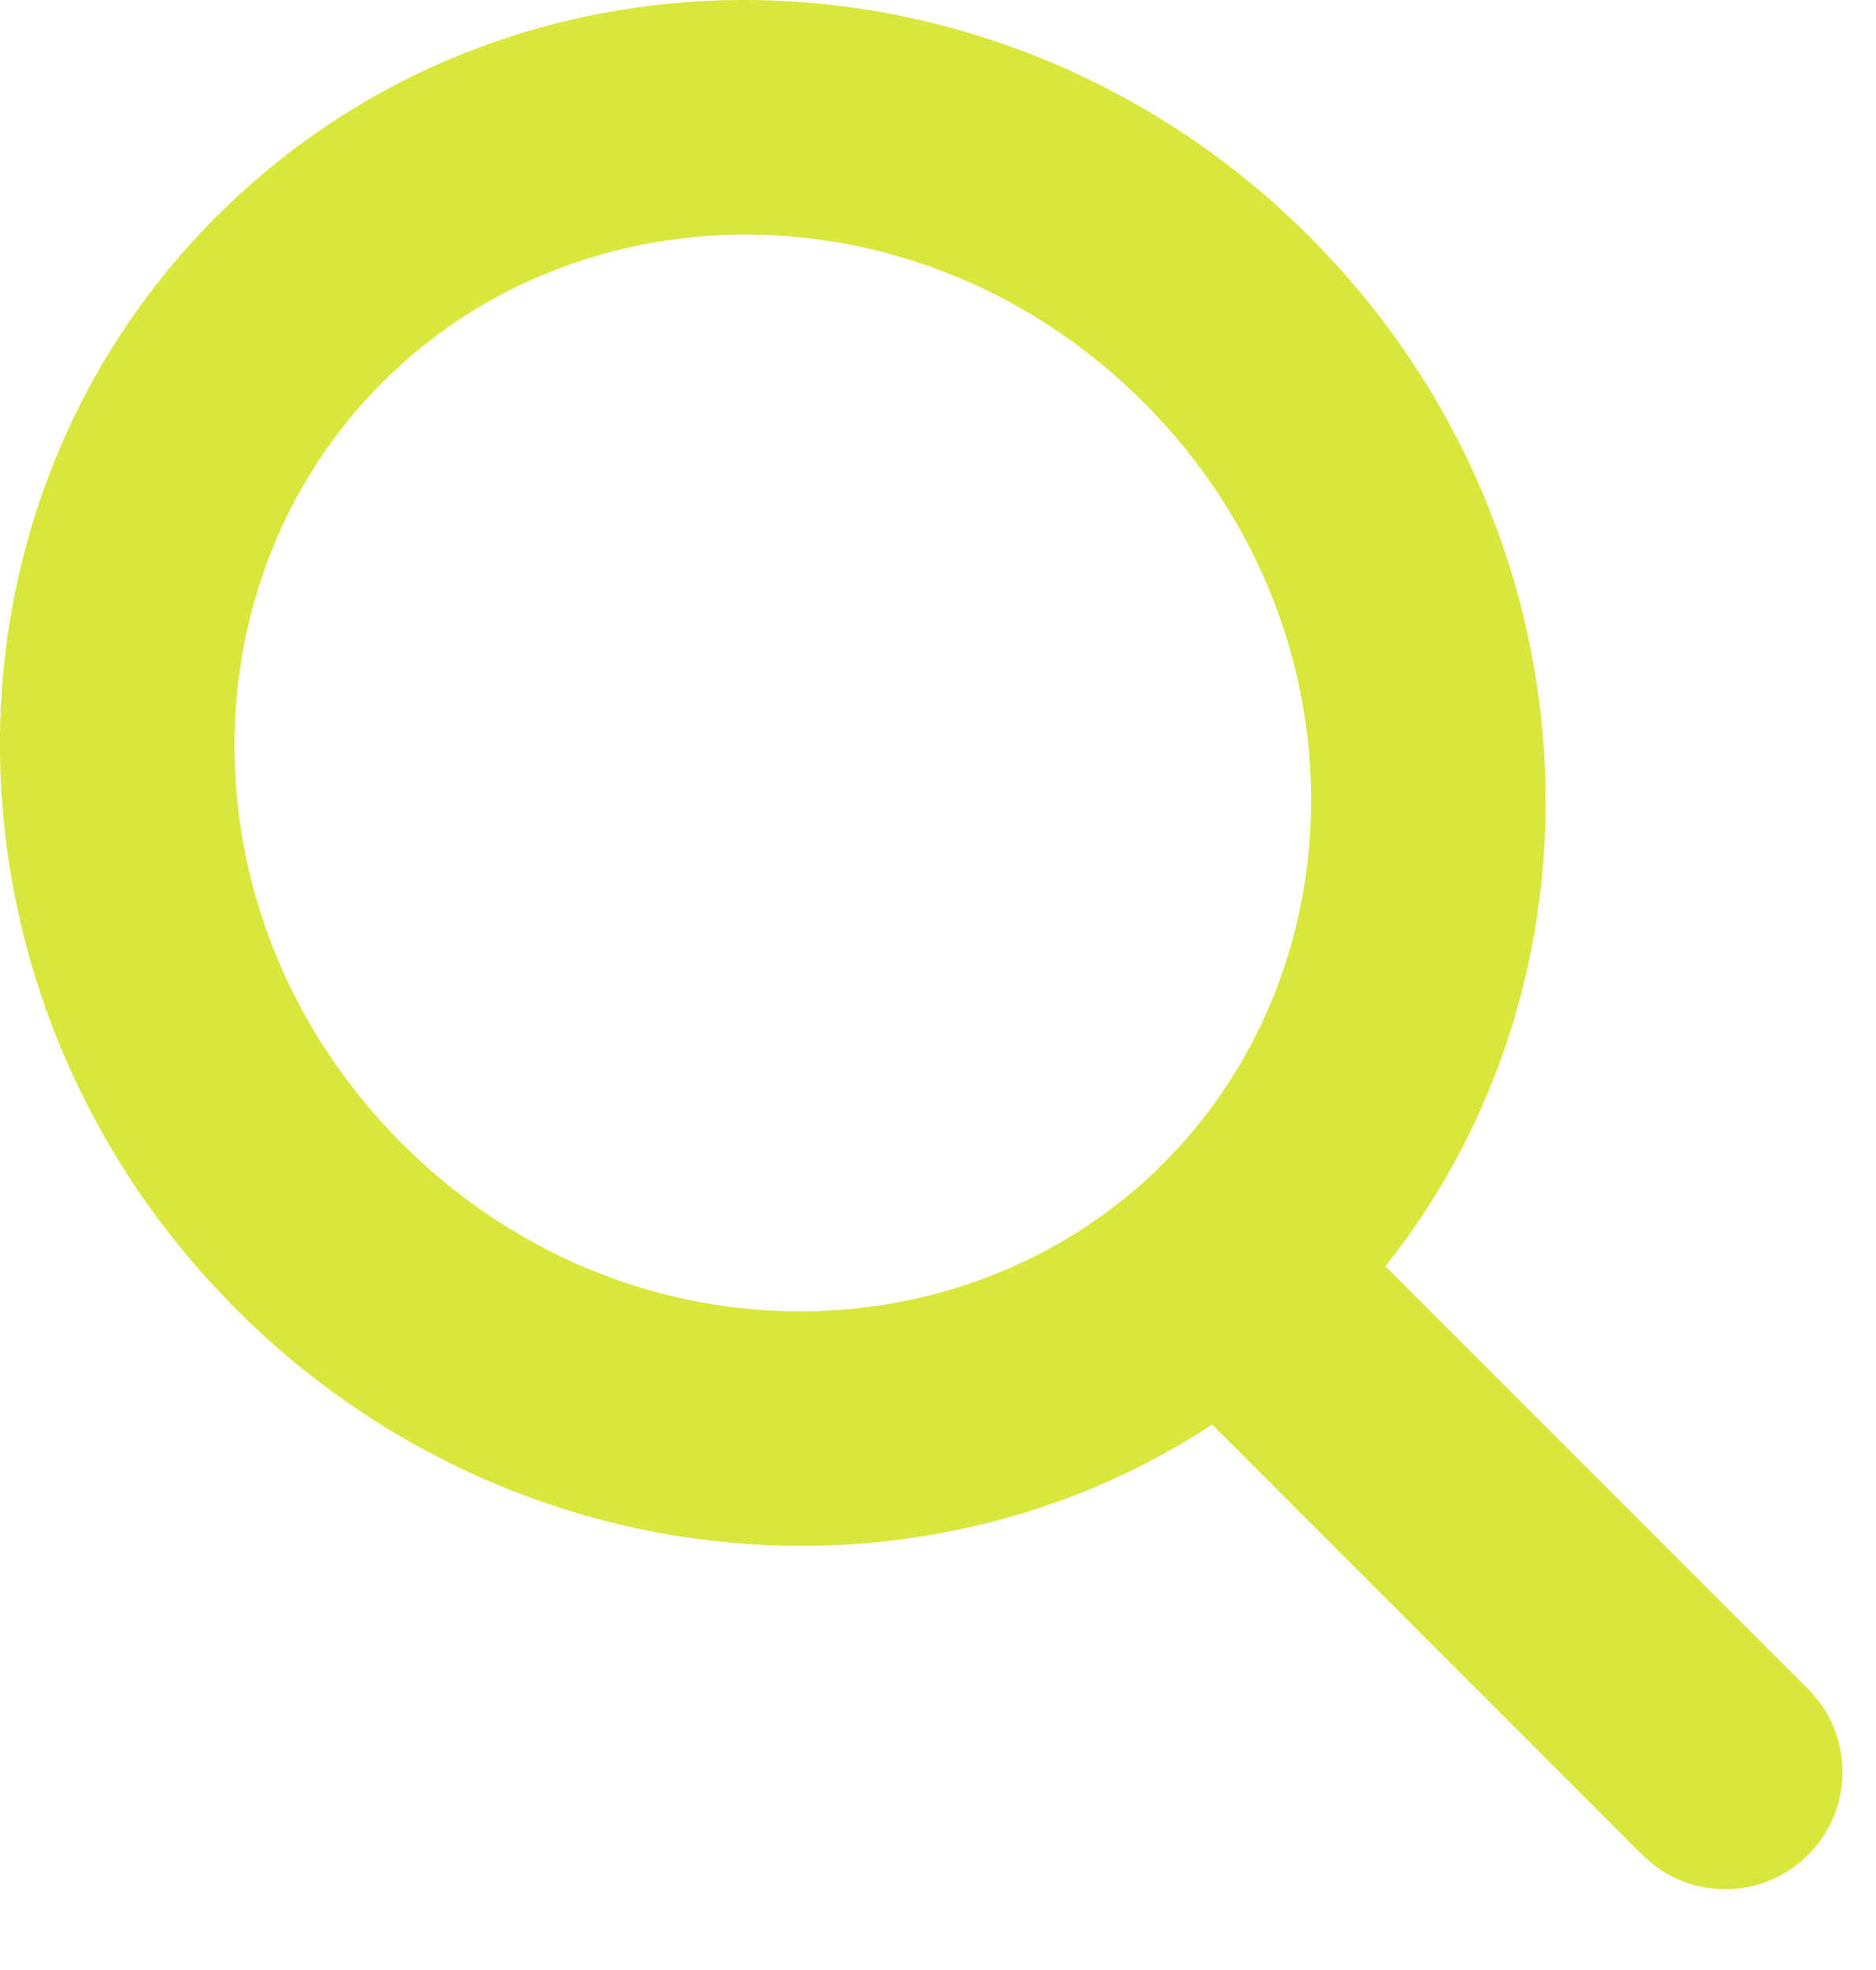
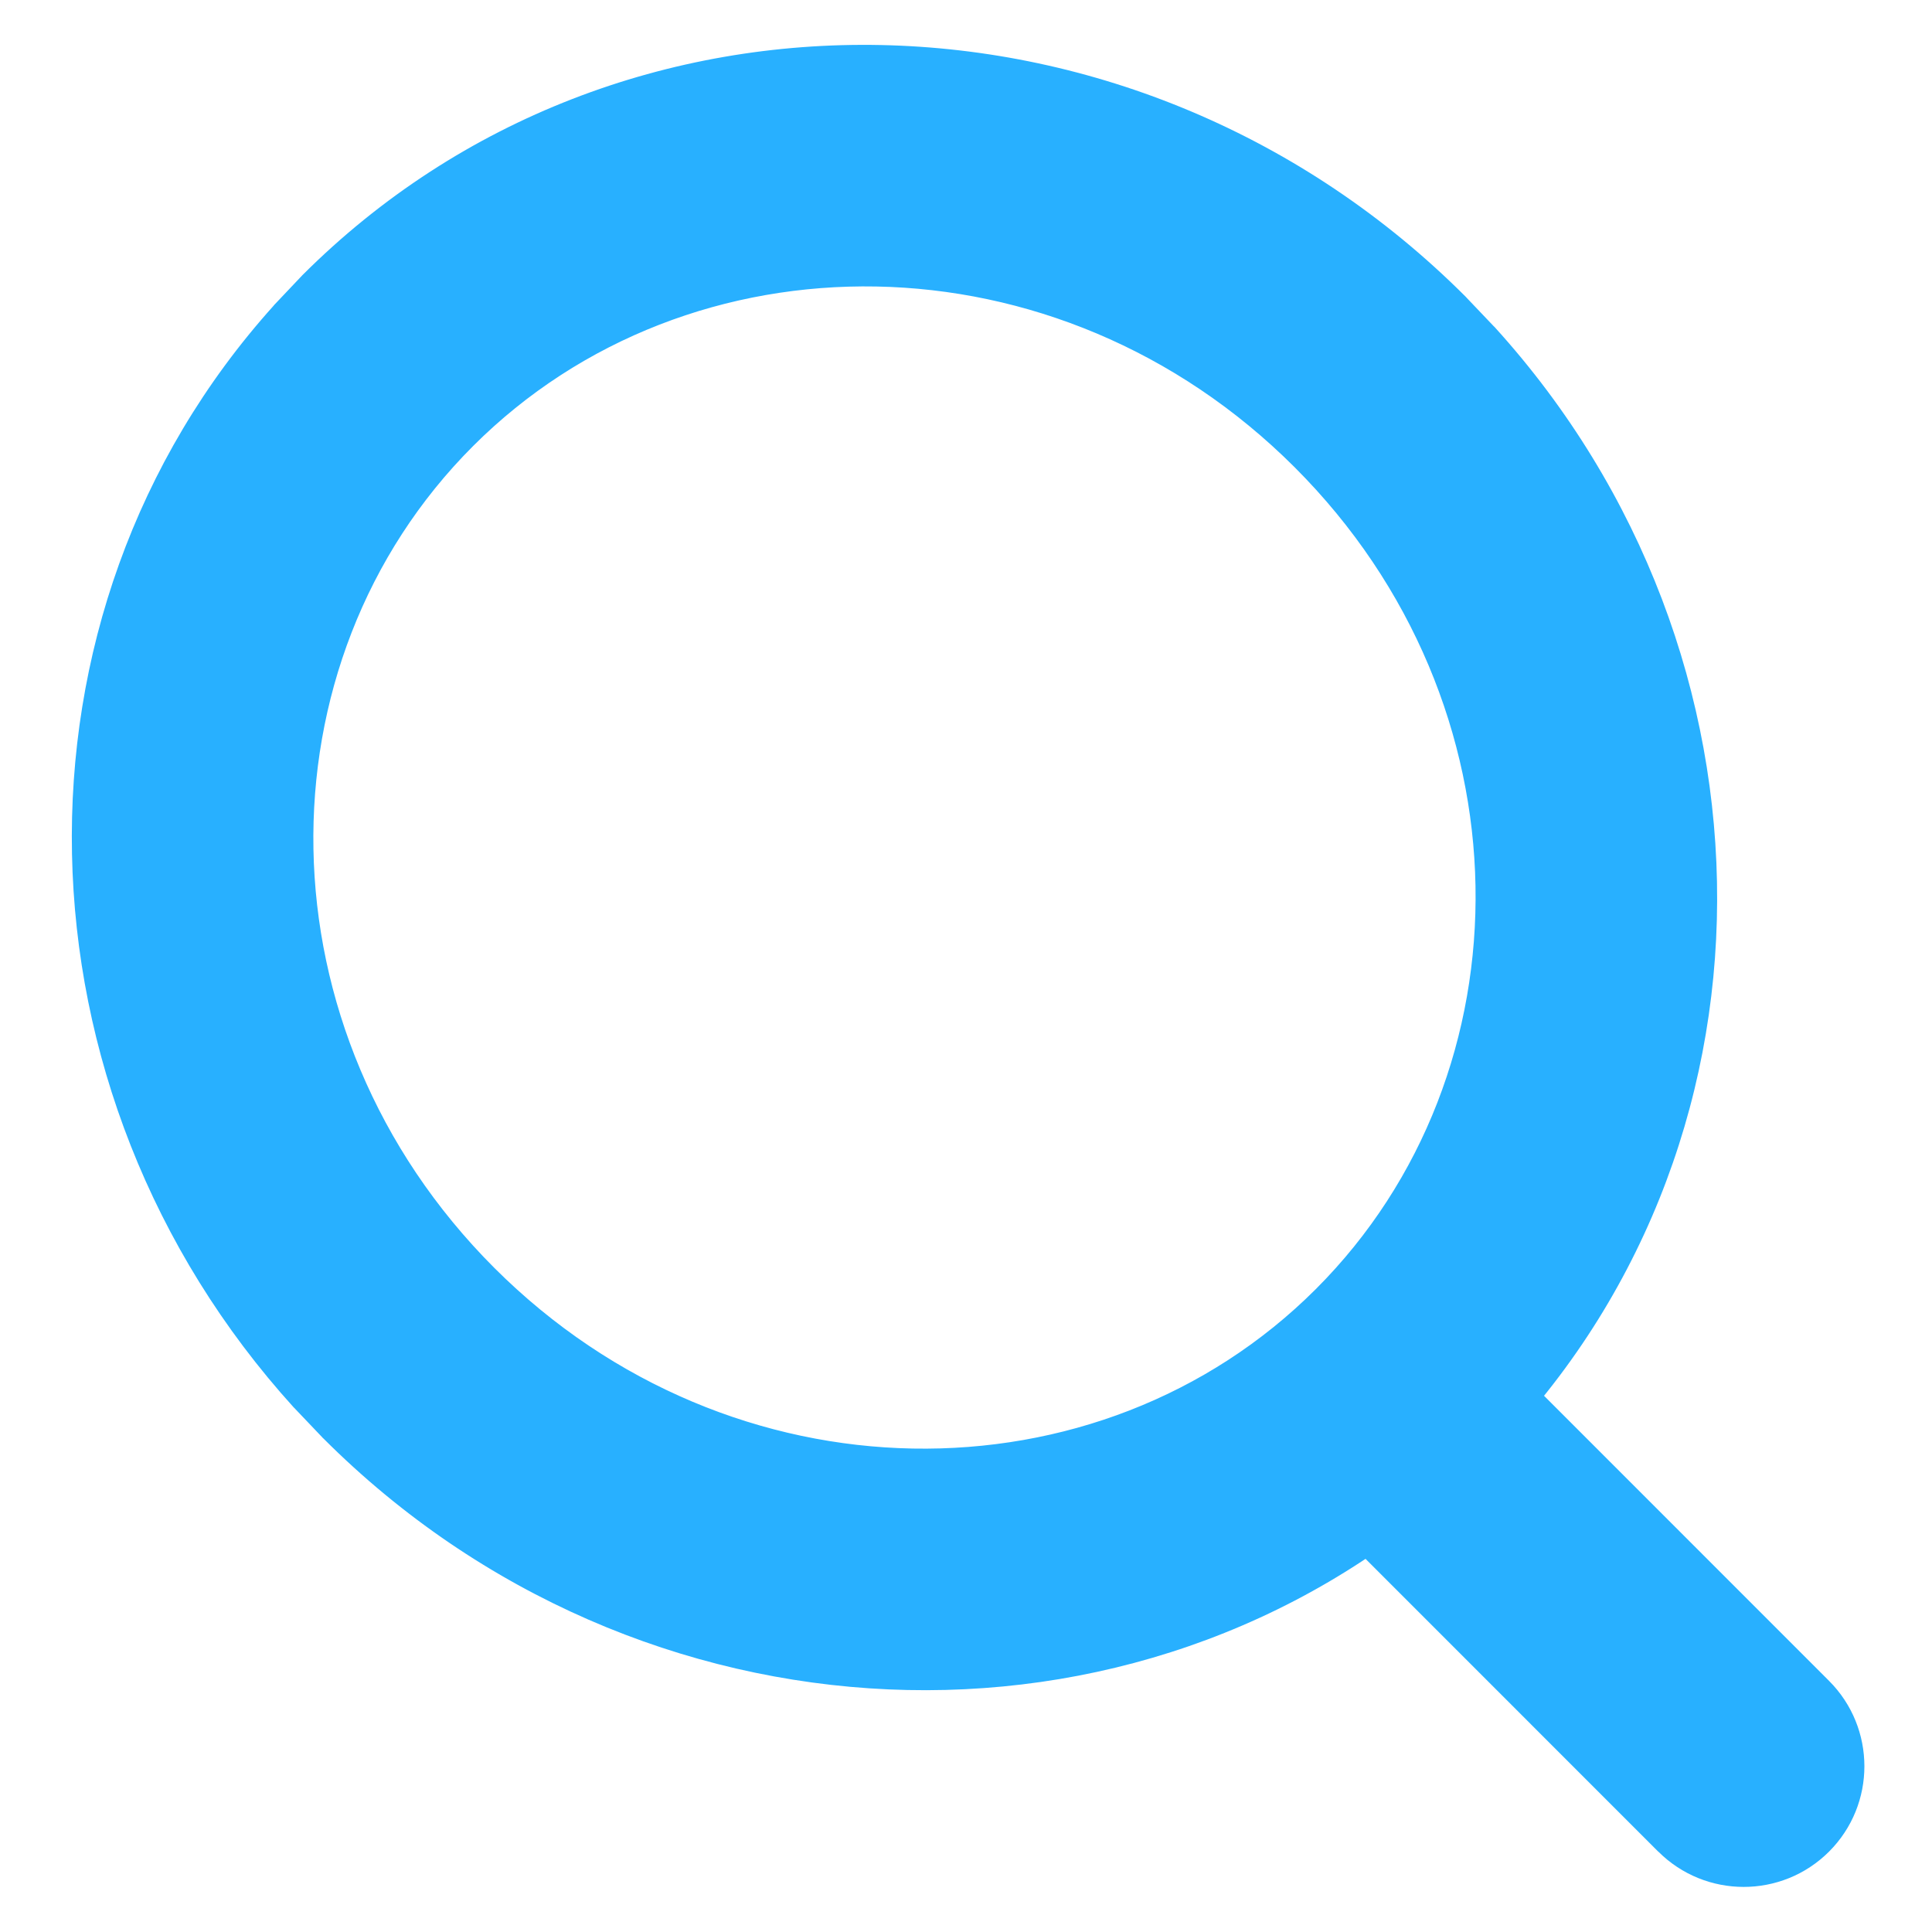
- <svg xmlns="http://www.w3.org/2000/svg" width="20" height="21" viewBox="0 0 20 21" fill="none">
-   <path d="M13.428 3.051L13.958 2.52L13.958 2.52L13.428 3.051ZM13.64 13.64L14.17 14.17L14.17 14.17L13.64 13.64ZM3.05 13.429L2.507 13.946L2.513 13.952L2.52 13.959L3.05 13.429ZM2.779 13.144L2.224 13.648L2.23 13.655L2.236 13.661L2.779 13.144ZM2.839 2.839L2.308 2.308L2.308 2.308L2.839 2.839ZM12.721 3.758L13.251 3.227L13.251 3.227L12.721 3.758ZM3.546 3.546L3.016 3.015L3.015 3.015L3.546 3.546ZM3.757 12.722L3.227 13.252L3.227 13.252L3.757 12.722ZM12.933 12.933L13.463 13.463L13.463 13.463L12.933 12.933ZM18.811 18.613L19.437 18.2L19.415 18.167L19.39 18.137L18.811 18.613ZM18.747 19.242L19.277 19.773L19.277 19.772L18.747 19.242ZM18.117 19.306L17.641 19.886L17.671 19.911L17.704 19.932L18.117 19.306ZM18.039 19.242L17.509 19.773L17.535 19.798L17.563 19.821L18.039 19.242ZM13.039 14.242L12.509 13.712L11.979 14.242L12.509 14.772L13.039 14.242ZM13.746 13.535L14.277 13.005L13.746 12.474L13.216 13.005L13.746 13.535ZM18.747 18.535L19.326 18.058L19.302 18.03L19.277 18.005L18.747 18.535ZM13.428 3.051L12.898 3.581C15.607 6.291 15.662 10.556 13.11 13.11L13.64 13.64L14.17 14.17C17.348 10.992 17.214 5.776 13.958 2.52L13.428 3.051ZM13.64 13.64L13.11 13.11C10.557 15.663 6.29 15.608 3.58 12.898L3.05 13.429L2.52 13.959C5.775 17.214 10.992 17.349 14.17 14.17L13.64 13.64ZM3.05 13.429L3.593 12.912L3.323 12.627L2.779 13.144L2.236 13.661L2.507 13.946L3.05 13.429ZM2.779 13.144L3.335 12.64C0.87 9.923 0.895 5.843 3.369 3.369L2.839 2.839L2.308 2.308C-0.771 5.387 -0.741 10.38 2.224 13.648L2.779 13.144ZM2.839 2.839L3.369 3.369C5.922 0.816 10.188 0.871 12.898 3.581L13.428 3.051L13.958 2.52C10.703 -0.735 5.487 -0.87 2.308 2.308L2.839 2.839ZM12.721 3.758L13.251 3.227C10.359 0.335 5.776 0.255 3.016 3.015L3.546 3.546L4.076 4.076C6.213 1.94 9.845 1.943 12.191 4.288L12.721 3.758ZM3.546 3.546L3.015 3.015C0.255 5.776 0.334 10.359 3.227 13.252L3.757 12.722L4.287 12.191C1.942 9.846 1.939 6.213 4.076 4.076L3.546 3.546ZM3.757 12.722L3.227 13.252C6.12 16.145 10.703 16.224 13.463 13.463L12.933 12.933L12.403 12.402C10.265 14.54 6.633 14.537 4.287 12.191L3.757 12.722ZM12.933 12.933L13.463 13.463C16.223 10.702 16.144 6.12 13.251 3.227L12.721 3.758L12.191 4.288C14.536 6.633 14.539 10.265 12.402 12.402L12.933 12.933ZM18.811 18.613L18.185 19.026C18.12 18.929 18.13 18.798 18.216 18.712L18.747 19.242L19.277 19.772C19.704 19.345 19.757 18.686 19.437 18.2L18.811 18.613ZM18.747 19.242L18.216 18.712C18.302 18.626 18.433 18.616 18.53 18.68L18.117 19.306L17.704 19.932C18.19 20.253 18.849 20.2 19.277 19.773L18.747 19.242ZM18.117 19.306L18.594 18.727L18.516 18.663L18.039 19.242L17.563 19.821L17.641 19.886L18.117 19.306ZM18.039 19.242L18.57 18.712L13.57 13.712L13.039 14.242L12.509 14.772L17.509 19.773L18.039 19.242ZM13.039 14.242L13.57 14.772L14.277 14.065L13.746 13.535L13.216 13.005L12.509 13.712L13.039 14.242ZM13.746 13.535L13.216 14.065L18.216 19.065L18.747 18.535L19.277 18.005L14.277 13.005L13.746 13.535ZM18.747 18.535L18.167 19.012L18.232 19.09L18.811 18.613L19.39 18.137L19.326 18.058L18.747 18.535Z" fill="#D9E73C" />
+ <svg xmlns="http://www.w3.org/2000/svg" width="20" height="20" viewBox="0 0 20 20" fill="none">
+   <path d="M14.921 3.895L15.477 3.391L15.471 3.384L15.464 3.378L14.921 3.895ZM14.86 14.581L15.375 15.126L15.383 15.119L15.39 15.111L14.86 14.581ZM14.575 14.85L15.077 15.408L15.084 15.402L15.091 15.395L14.575 14.85ZM3.879 14.361L3.336 14.879L3.342 14.886L3.349 14.892L3.879 14.361ZM3.598 14.067L3.042 14.571L3.049 14.577L3.055 14.584L3.598 14.067ZM3.39 3.665L2.845 3.15L2.839 3.156L2.833 3.164L3.39 3.665ZM3.659 3.381L3.129 2.85L3.122 2.858L3.115 2.865L3.659 3.381ZM14.64 3.6L15.183 3.083L15.177 3.076L15.171 3.07L14.64 3.6ZM13.933 4.307L14.463 3.777L14.463 3.777L13.933 4.307ZM4.367 4.088L3.836 3.557L3.836 3.557L4.367 4.088ZM4.586 13.654L4.056 14.185L4.056 14.185L4.586 13.654ZM14.153 13.874L14.683 14.404L14.683 14.404L14.153 13.874ZM18.404 17.93L18.935 17.401L18.934 17.4L18.404 17.93ZM18.404 18.637L18.934 19.168L18.934 19.168L18.404 18.637ZM17.697 18.637L17.166 19.168L17.167 19.168L17.697 18.637ZM14.25 15.191L13.72 14.661L13.19 15.191L13.72 15.721L14.25 15.191ZM14.957 14.484L15.488 13.953L14.957 13.423L14.427 13.953L14.957 14.484ZM14.921 3.895L14.366 4.399C16.931 7.227 16.905 11.475 14.329 14.051L14.86 14.581L15.39 15.111C18.572 11.93 18.541 6.769 15.477 3.391L14.921 3.895ZM14.86 14.581L14.344 14.036L14.06 14.306L14.575 14.85L15.091 15.395L15.375 15.126L14.86 14.581ZM14.575 14.85L14.074 14.293C11.395 16.703 7.141 16.562 4.409 13.831L3.879 14.361L3.349 14.892C6.61 18.153 11.77 18.383 15.077 15.408L14.575 14.85ZM3.879 14.361L4.422 13.844L4.141 13.549L3.598 14.067L3.055 14.584L3.336 14.879L3.879 14.361ZM3.598 14.067L4.153 13.563C1.671 10.827 1.615 6.759 3.948 4.167L3.39 3.665L2.833 3.164C-0.047 6.364 0.076 11.301 3.042 14.571L3.598 14.067ZM3.39 3.665L3.935 4.181L4.204 3.896L3.659 3.381L3.115 2.865L2.845 3.15L3.39 3.665ZM3.659 3.381L4.19 3.911C6.849 1.252 11.29 1.31 14.11 4.131L14.64 3.6L15.171 3.07C11.805 -0.296 6.413 -0.434 3.129 2.85L3.659 3.381ZM14.64 3.6L14.097 4.118L14.378 4.413L14.921 3.895L15.464 3.378L15.183 3.083L14.64 3.6ZM13.933 4.307L14.463 3.777C11.461 0.774 6.703 0.691 3.836 3.557L4.367 4.088L4.897 4.618C7.14 2.375 10.947 2.382 13.403 4.838L13.933 4.307ZM4.367 4.088L3.836 3.557C0.97 6.424 1.053 11.182 4.056 14.185L4.586 13.654L5.116 13.124C2.661 10.668 2.654 6.861 4.897 4.618L4.367 4.088ZM4.586 13.654L4.056 14.185C7.059 17.187 11.817 17.27 14.683 14.404L14.153 13.874L13.622 13.344C11.38 15.586 7.572 15.579 5.116 13.124L4.586 13.654ZM14.153 13.874L14.683 14.404C17.549 11.538 17.466 6.78 14.463 3.777L13.933 4.307L13.403 4.838C15.858 7.293 15.865 11.101 13.622 13.344L14.153 13.874ZM18.404 17.93L17.873 18.46C17.776 18.363 17.775 18.206 17.873 18.107L18.404 18.637L18.934 19.168C19.423 18.679 19.421 17.888 18.935 17.401L18.404 17.93ZM18.404 18.637L17.873 18.107C17.972 18.009 18.129 18.01 18.226 18.106L17.697 18.637L17.167 19.168C17.654 19.654 18.445 19.656 18.934 19.168L18.404 18.637ZM17.697 18.637L18.227 18.107L14.78 14.661L14.25 15.191L13.72 15.721L17.166 19.168L17.697 18.637ZM14.25 15.191L14.78 15.721L15.488 15.014L14.957 14.484L14.427 13.953L13.72 14.661L14.25 15.191ZM14.957 14.484L14.427 15.014L17.873 18.46L18.404 17.93L18.934 17.4L15.488 13.953L14.957 14.484Z" fill="#28B0FF" />
</svg>
